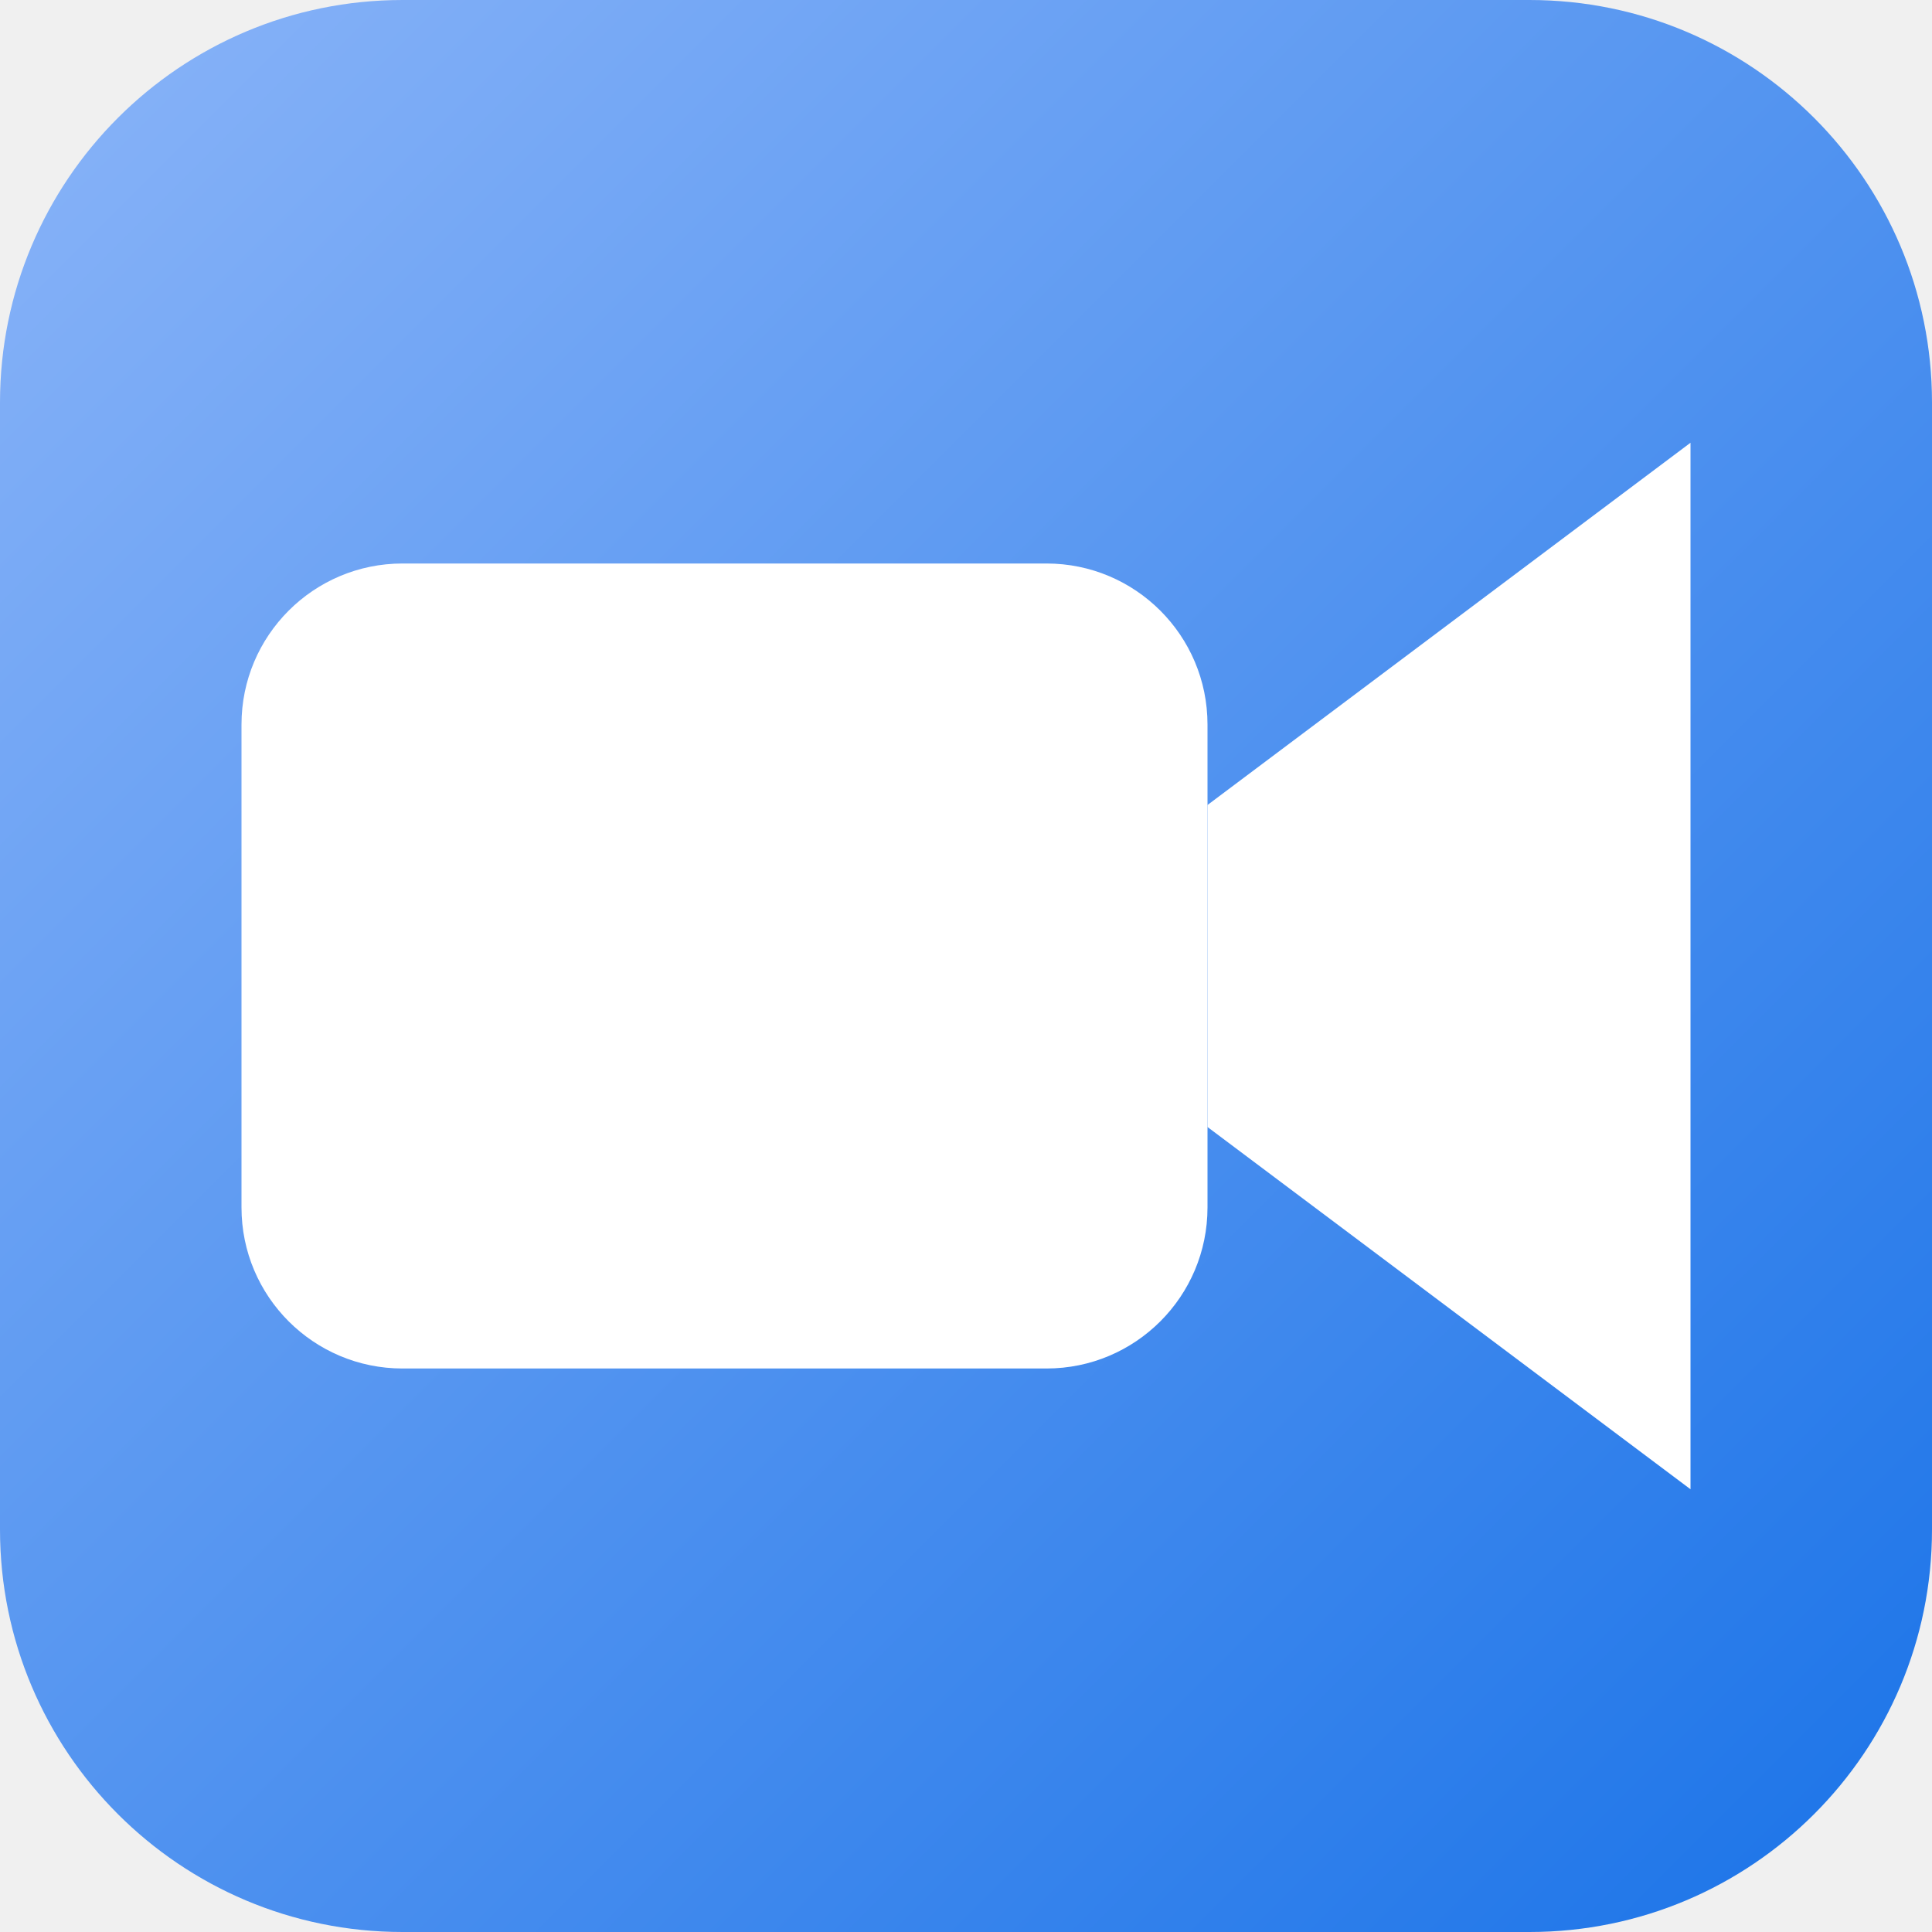
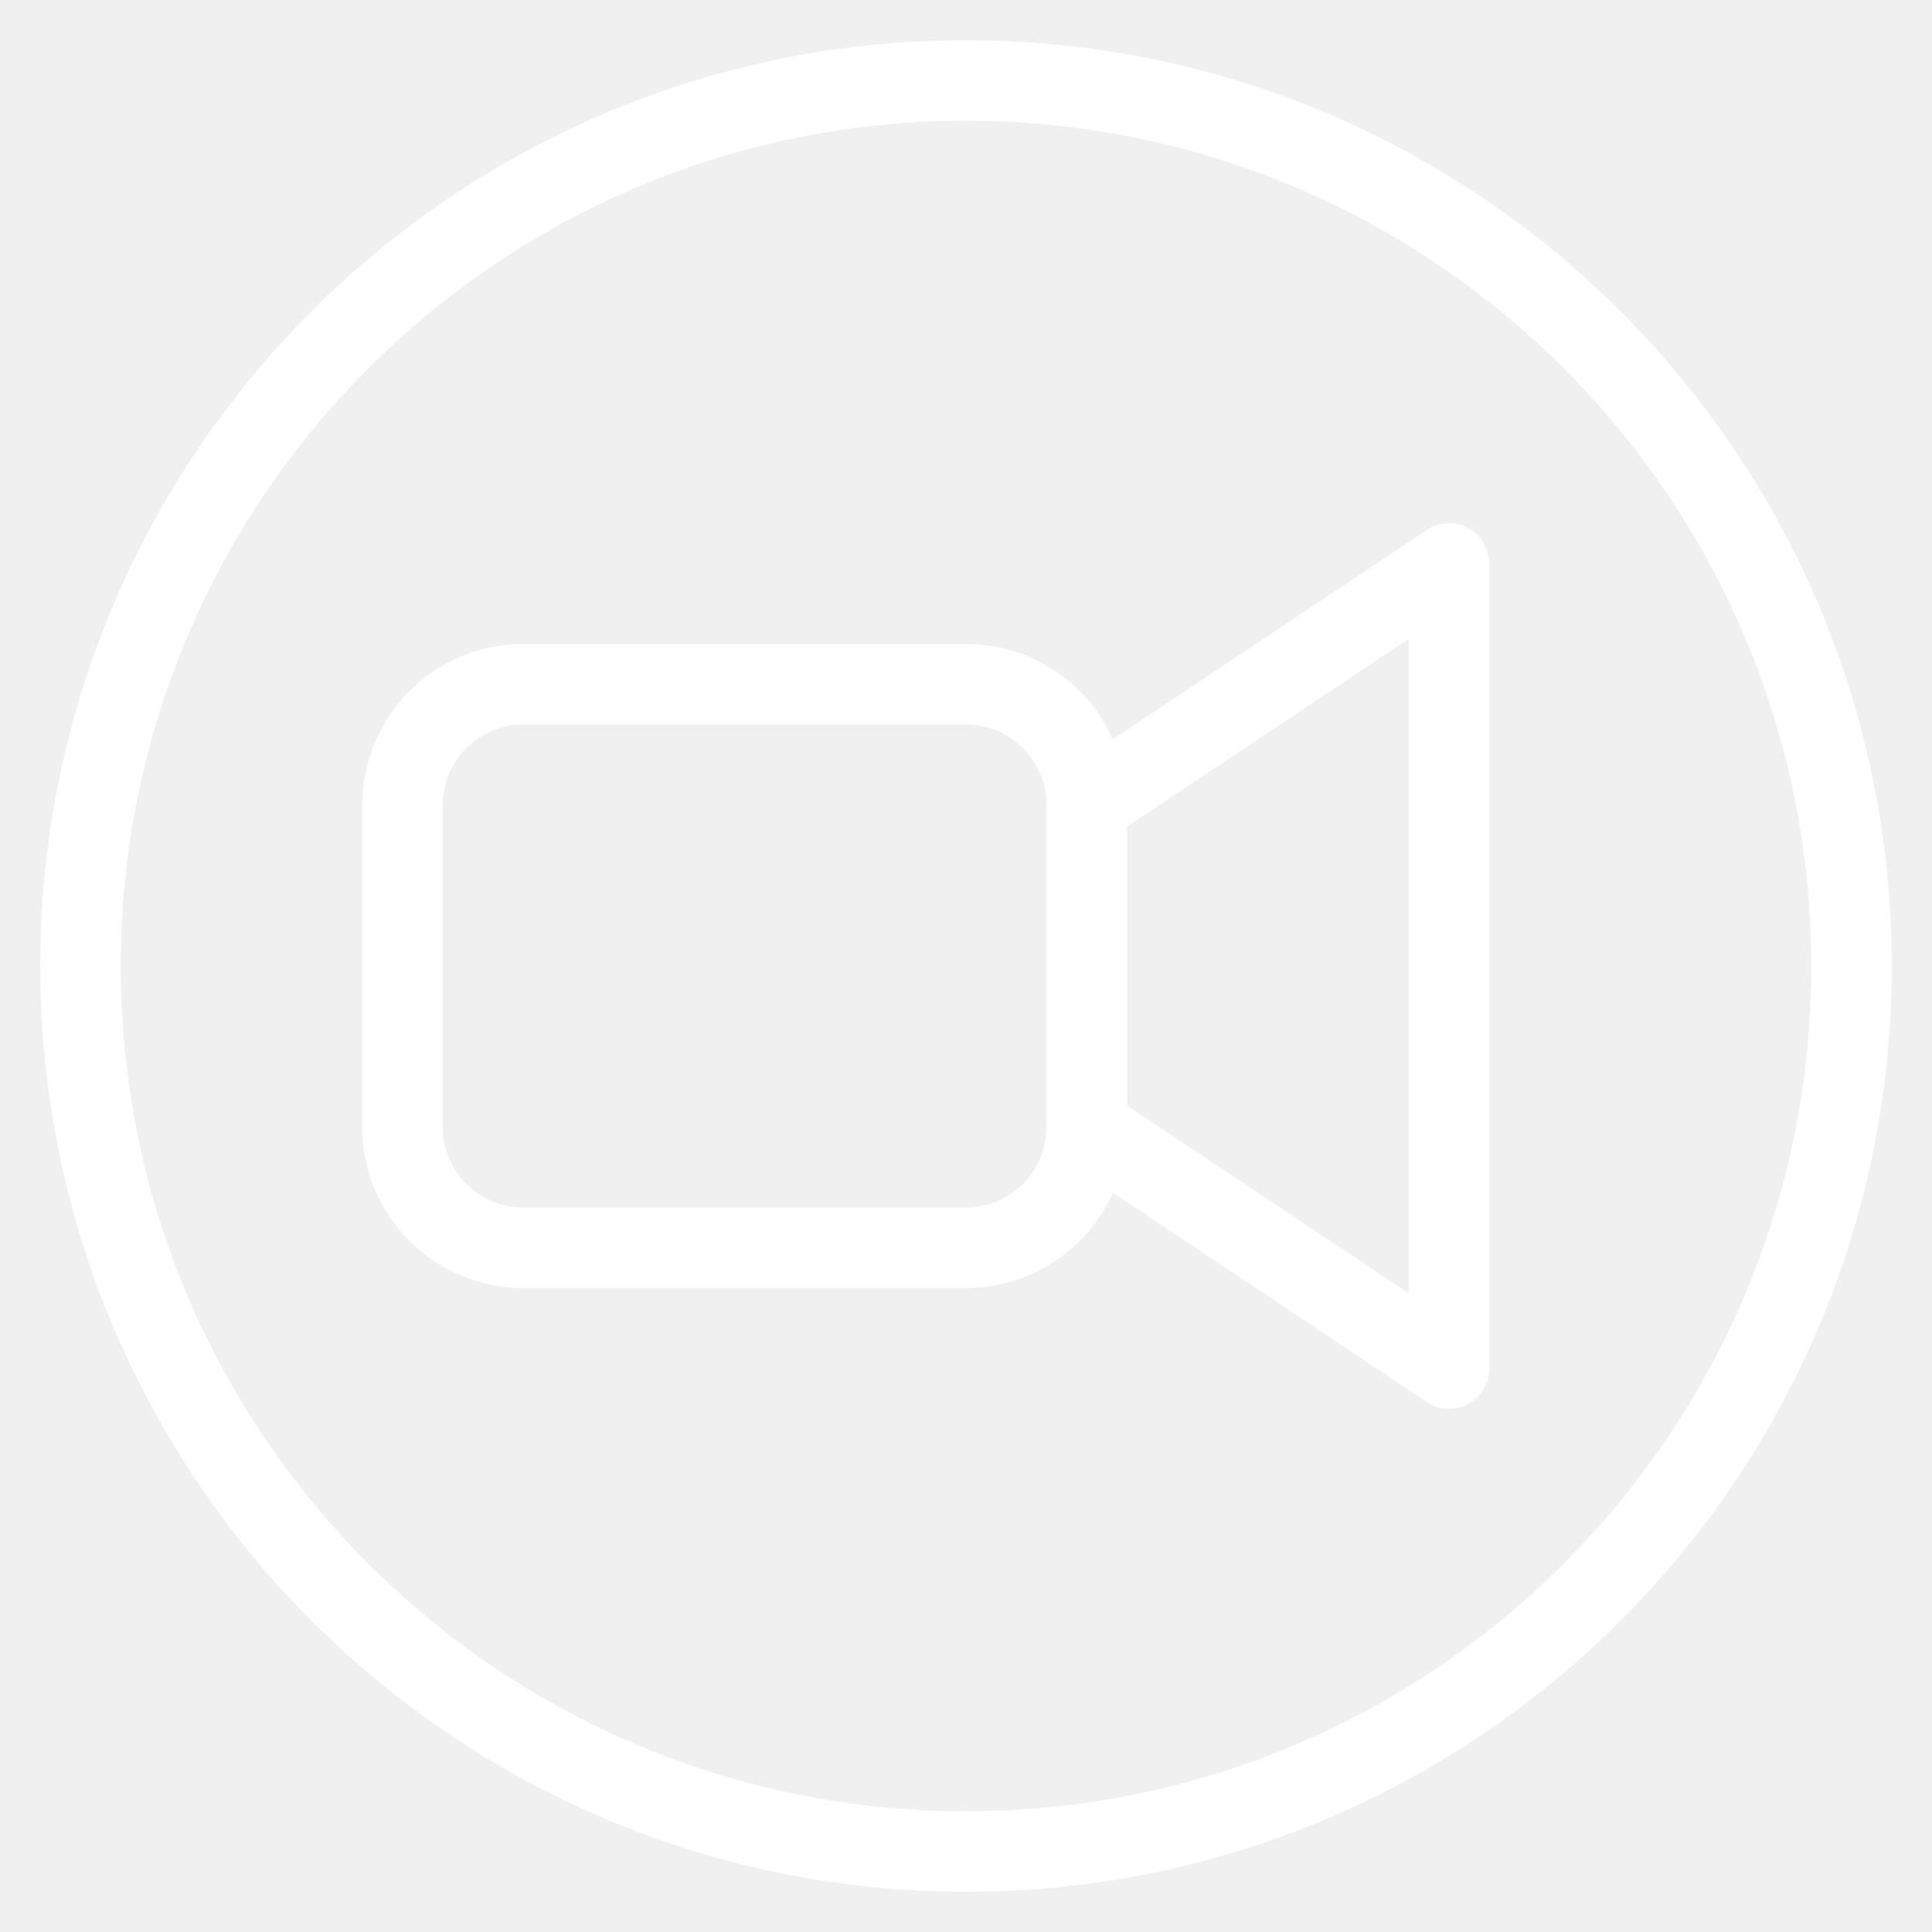
- <svg xmlns="http://www.w3.org/2000/svg" viewBox="0 0 48 48" width="48" height="48">
-   <defs>
-     <linearGradient id="bg" x1="0" y1="0" x2="48" y2="48" gradientUnits="userSpaceOnUse">
-       <stop offset="0" stop-color="#8ab4f8" />
-       <stop offset="1" stop-color="#1a73e8" />
-     </linearGradient>
-   </defs>
-   <rect width="48" height="48" rx="10" fill="url(#bg)" />
-   <rect x="6" y="14" width="24" height="20" rx="4" fill="white" />
-   <path d="M30 20 L42 11 V37 L30 28 Z" fill="white" />
+ <svg xmlns="http://www.w3.org/2000/svg" viewBox="0 0 48 48" width="48" height="48" fill="none" stroke="#ffffff" stroke-width="2" stroke-linejoin="round">
+   <circle cx="24" cy="24" r="22" />
+   <rect x="10" y="17" width="17" height="14" rx="3" />
+   <path d="M 27 20 L 36 14 V 34 L 27 28 Z" />
</svg>
